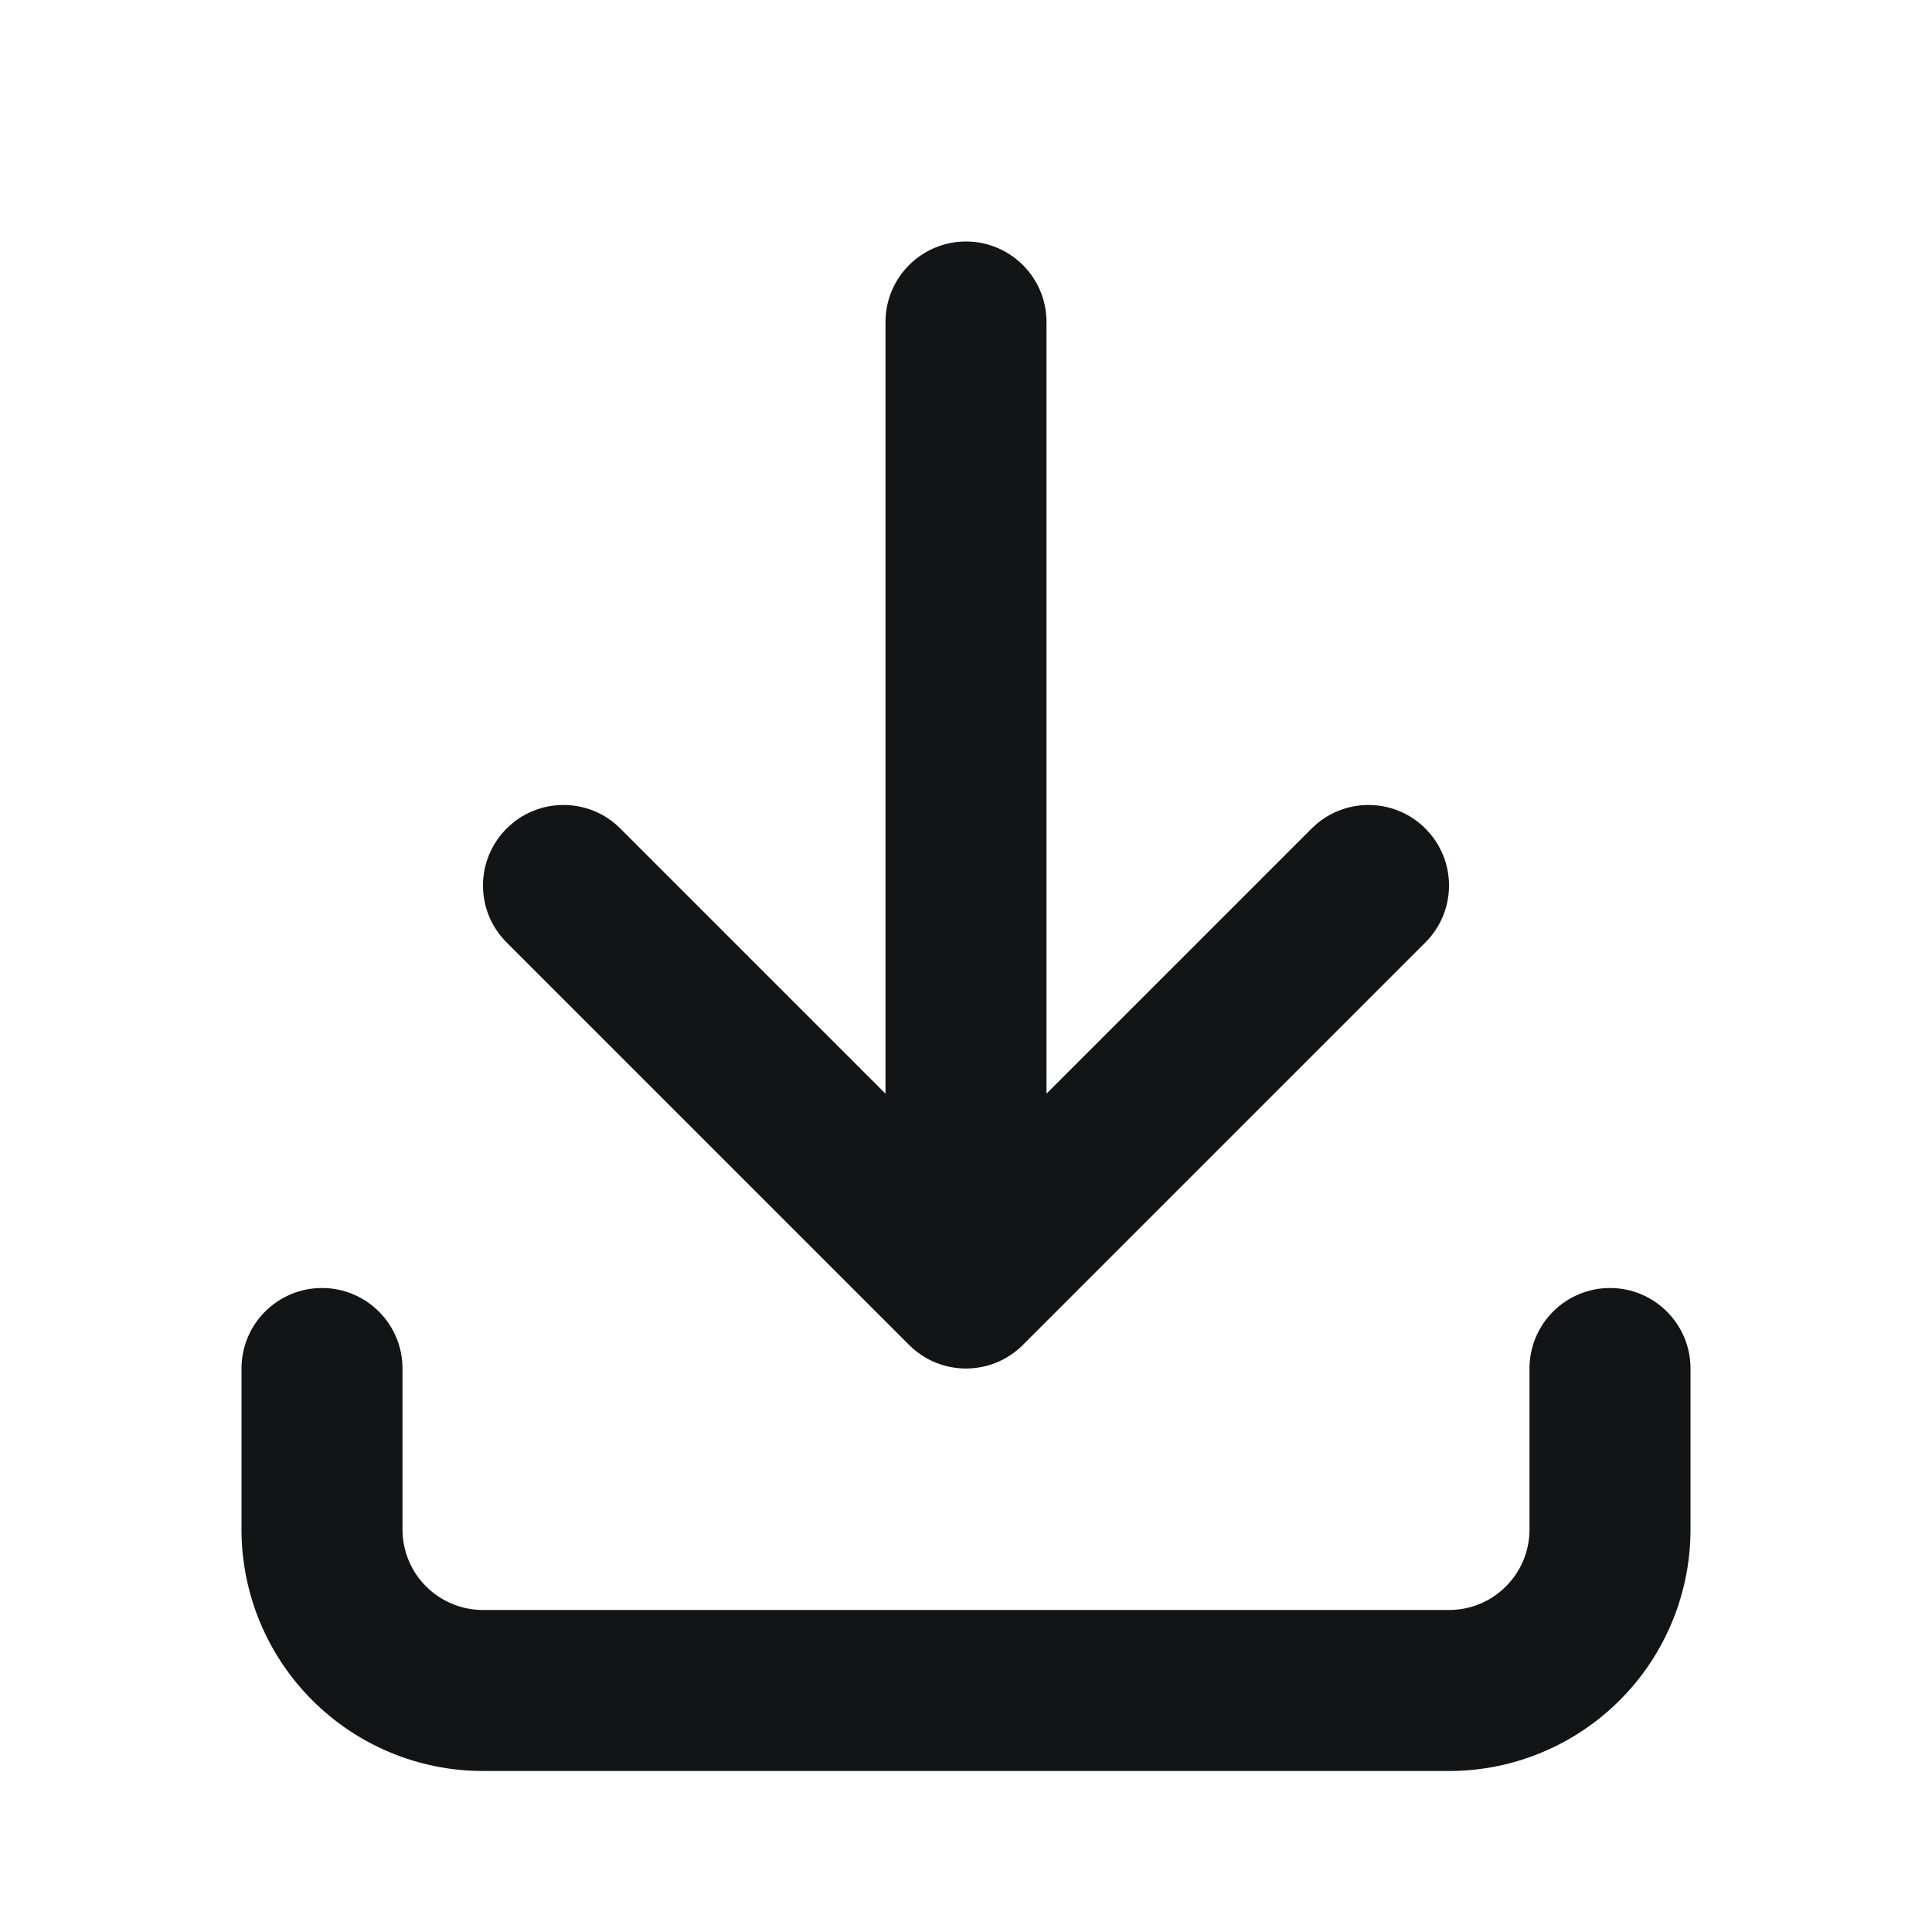
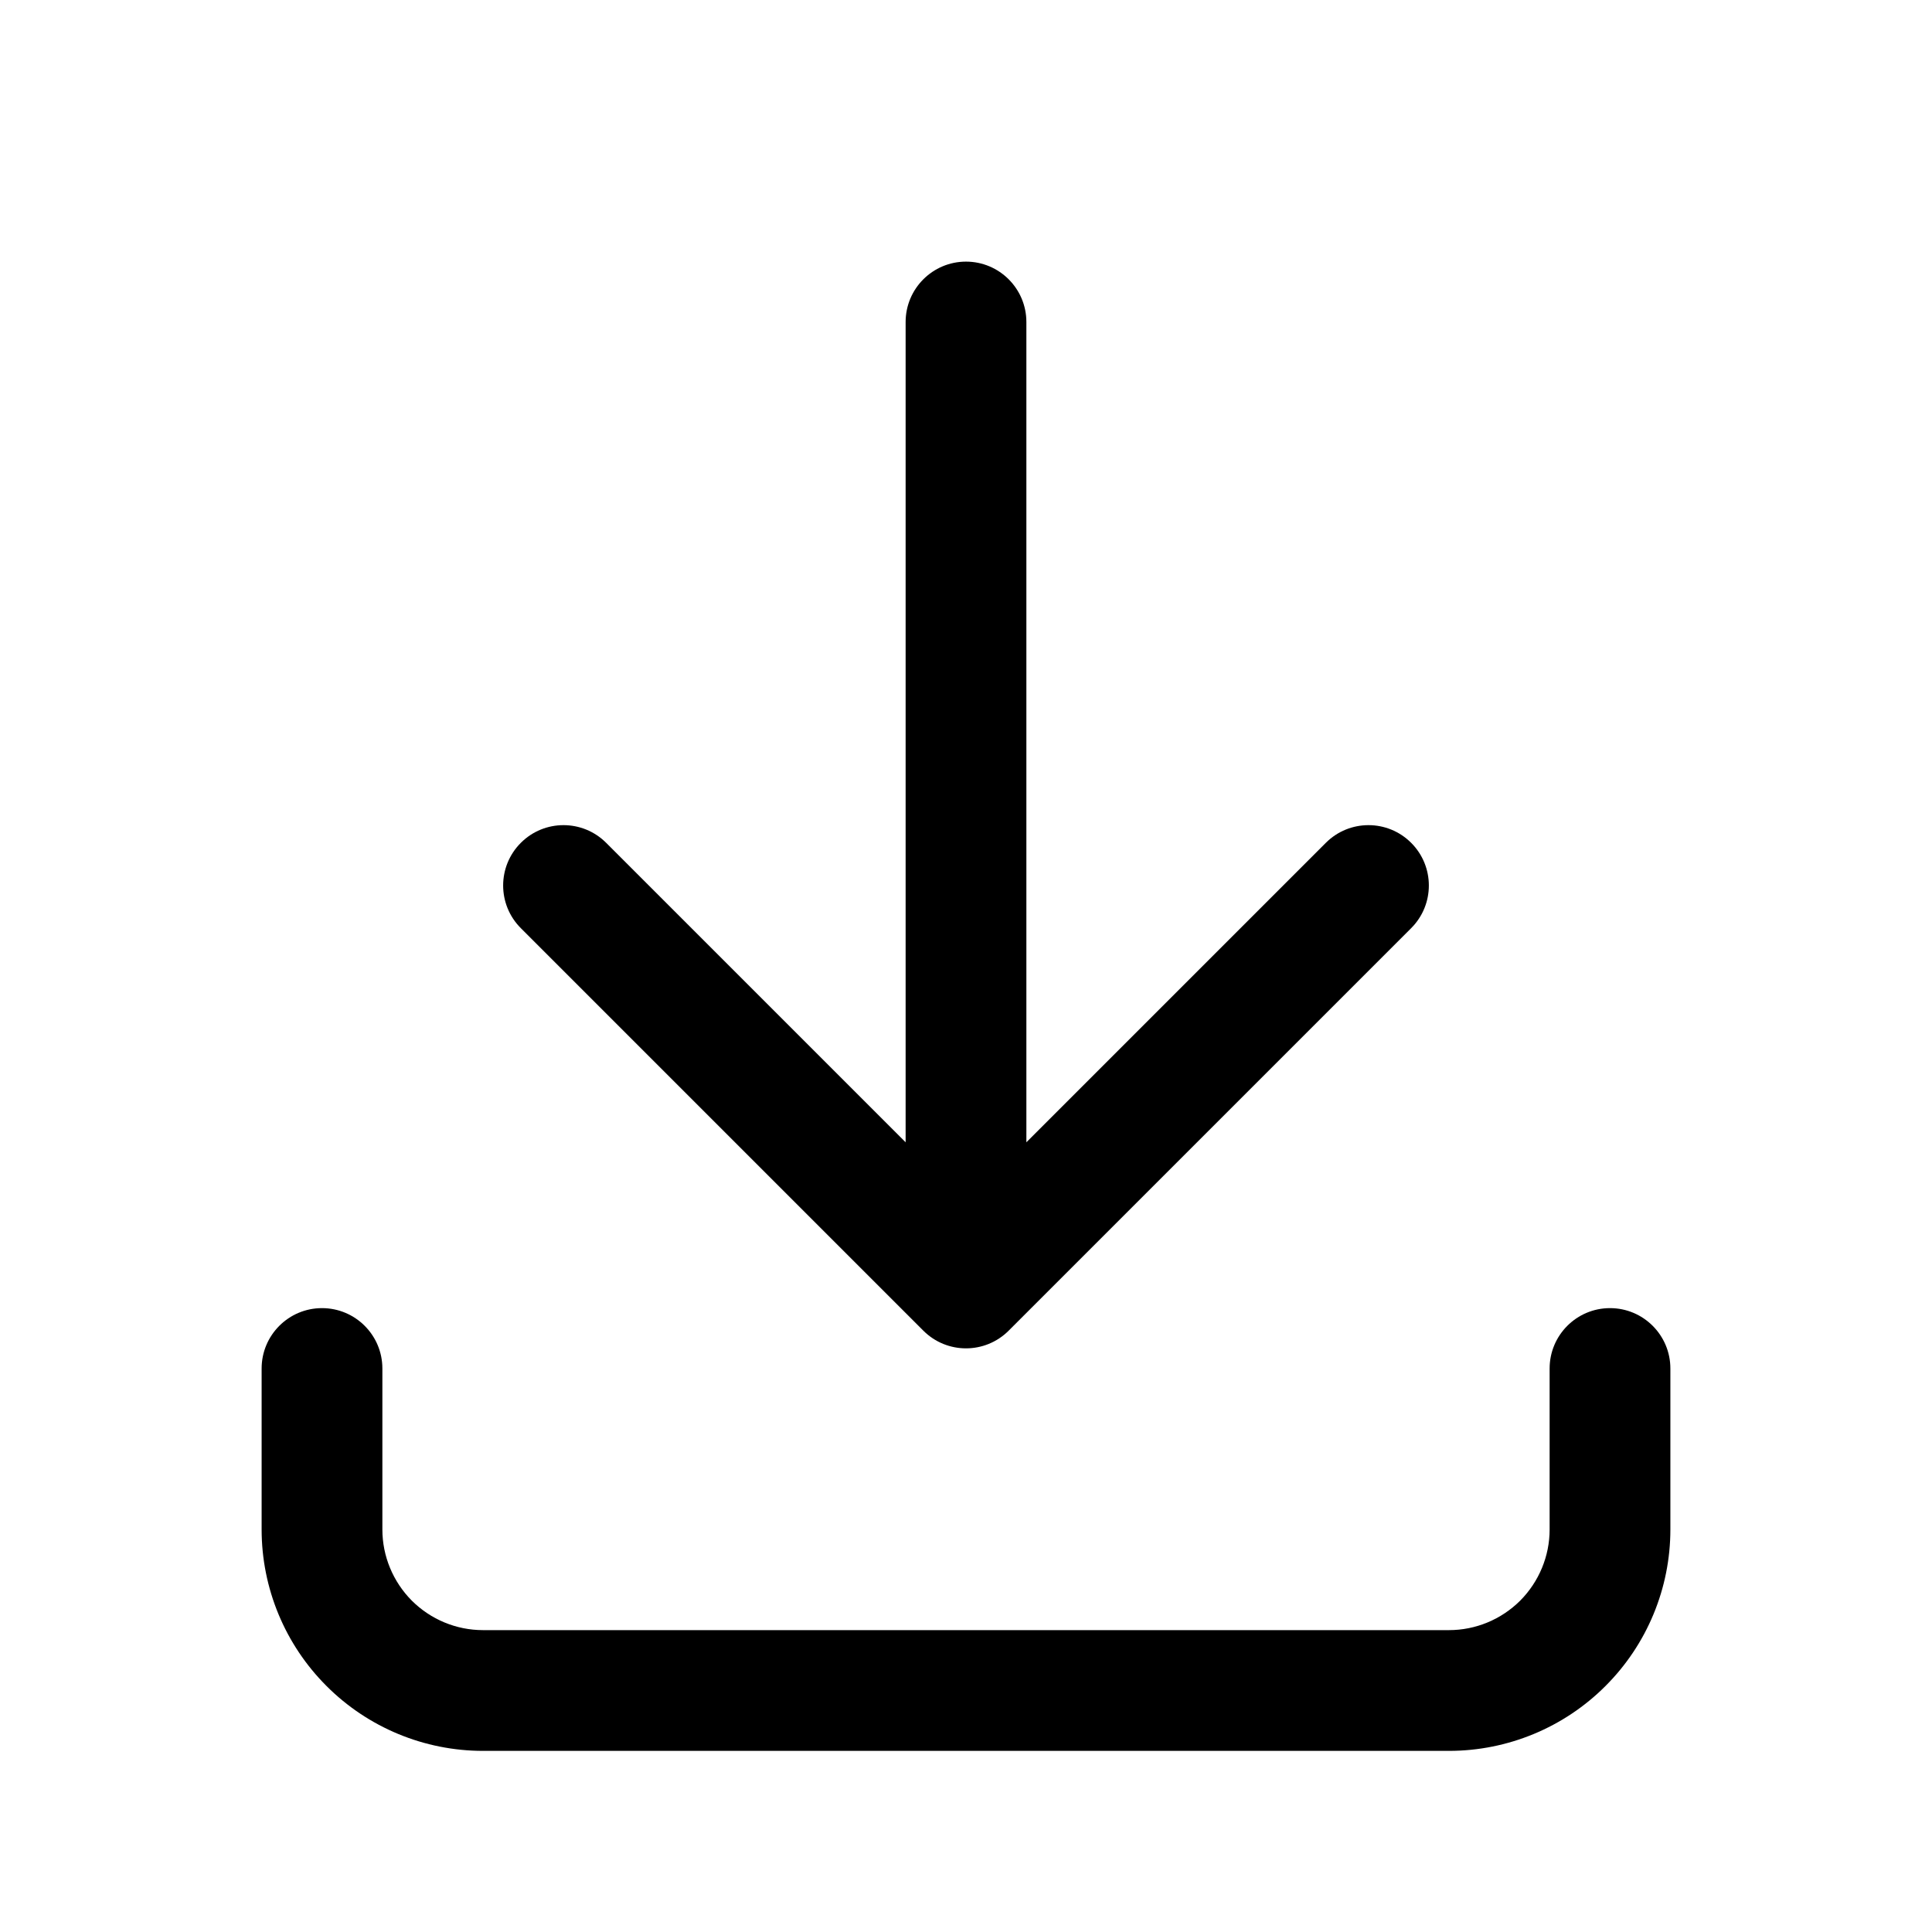
<svg xmlns="http://www.w3.org/2000/svg" width="24" height="24" viewBox="0 0 24 24" fill="none">
-   <path d="M3 19V17C3 16.448 3.448 16 4 16C4.552 16 5 16.448 5 17V19C5 19.265 5.105 19.52 5.293 19.707C5.481 19.895 5.735 20 6 20H18C18.265 20 18.52 19.895 18.707 19.707C18.895 19.52 19 19.265 19 19V17C19 16.448 19.448 16 20 16C20.552 16 21 16.448 21 17V19C21 19.796 20.684 20.558 20.121 21.121C19.558 21.684 18.796 22 18 22H6C5.204 22 4.442 21.684 3.879 21.121C3.316 20.558 3 19.796 3 19ZM11 4C11 3.448 11.448 3 12 3C12.552 3 13 3.448 13 4V13.586L16.293 10.293C16.683 9.902 17.317 9.902 17.707 10.293C18.098 10.684 18.098 11.316 17.707 11.707L12.707 16.707C12.316 17.098 11.684 17.098 11.293 16.707L6.293 11.707C5.902 11.316 5.902 10.684 6.293 10.293C6.683 9.902 7.317 9.902 7.707 10.293L11 13.586V4Z" fill="#131415" />
+   <path d="M3.25 19V17C3.25 16.586 3.586 16.25 4 16.25C4.414 16.25 4.75 16.586 4.75 17V19C4.75 19.331 4.882 19.649 5.116 19.884C5.351 20.118 5.668 20.25 6 20.25H18C18.331 20.25 18.649 20.118 18.884 19.884C19.118 19.649 19.25 19.331 19.25 19V17C19.25 16.586 19.586 16.25 20 16.25C20.414 16.25 20.75 16.586 20.75 17V19C20.75 19.729 20.46 20.429 19.944 20.944C19.429 21.46 18.729 21.75 18 21.75H6C5.271 21.75 4.571 21.46 4.056 20.944C3.54 20.429 3.25 19.729 3.25 19ZM11.25 4C11.25 3.586 11.586 3.25 12 3.25C12.414 3.25 12.75 3.586 12.75 4V14.19L16.47 10.47C16.763 10.177 17.237 10.177 17.53 10.47C17.823 10.763 17.823 11.237 17.53 11.53L12.53 16.53C12.237 16.823 11.763 16.823 11.47 16.53L6.47 11.53C6.177 11.237 6.177 10.763 6.47 10.47C6.763 10.177 7.237 10.177 7.53 10.47L11.25 14.19V4Z" fill="black" />
</svg>
